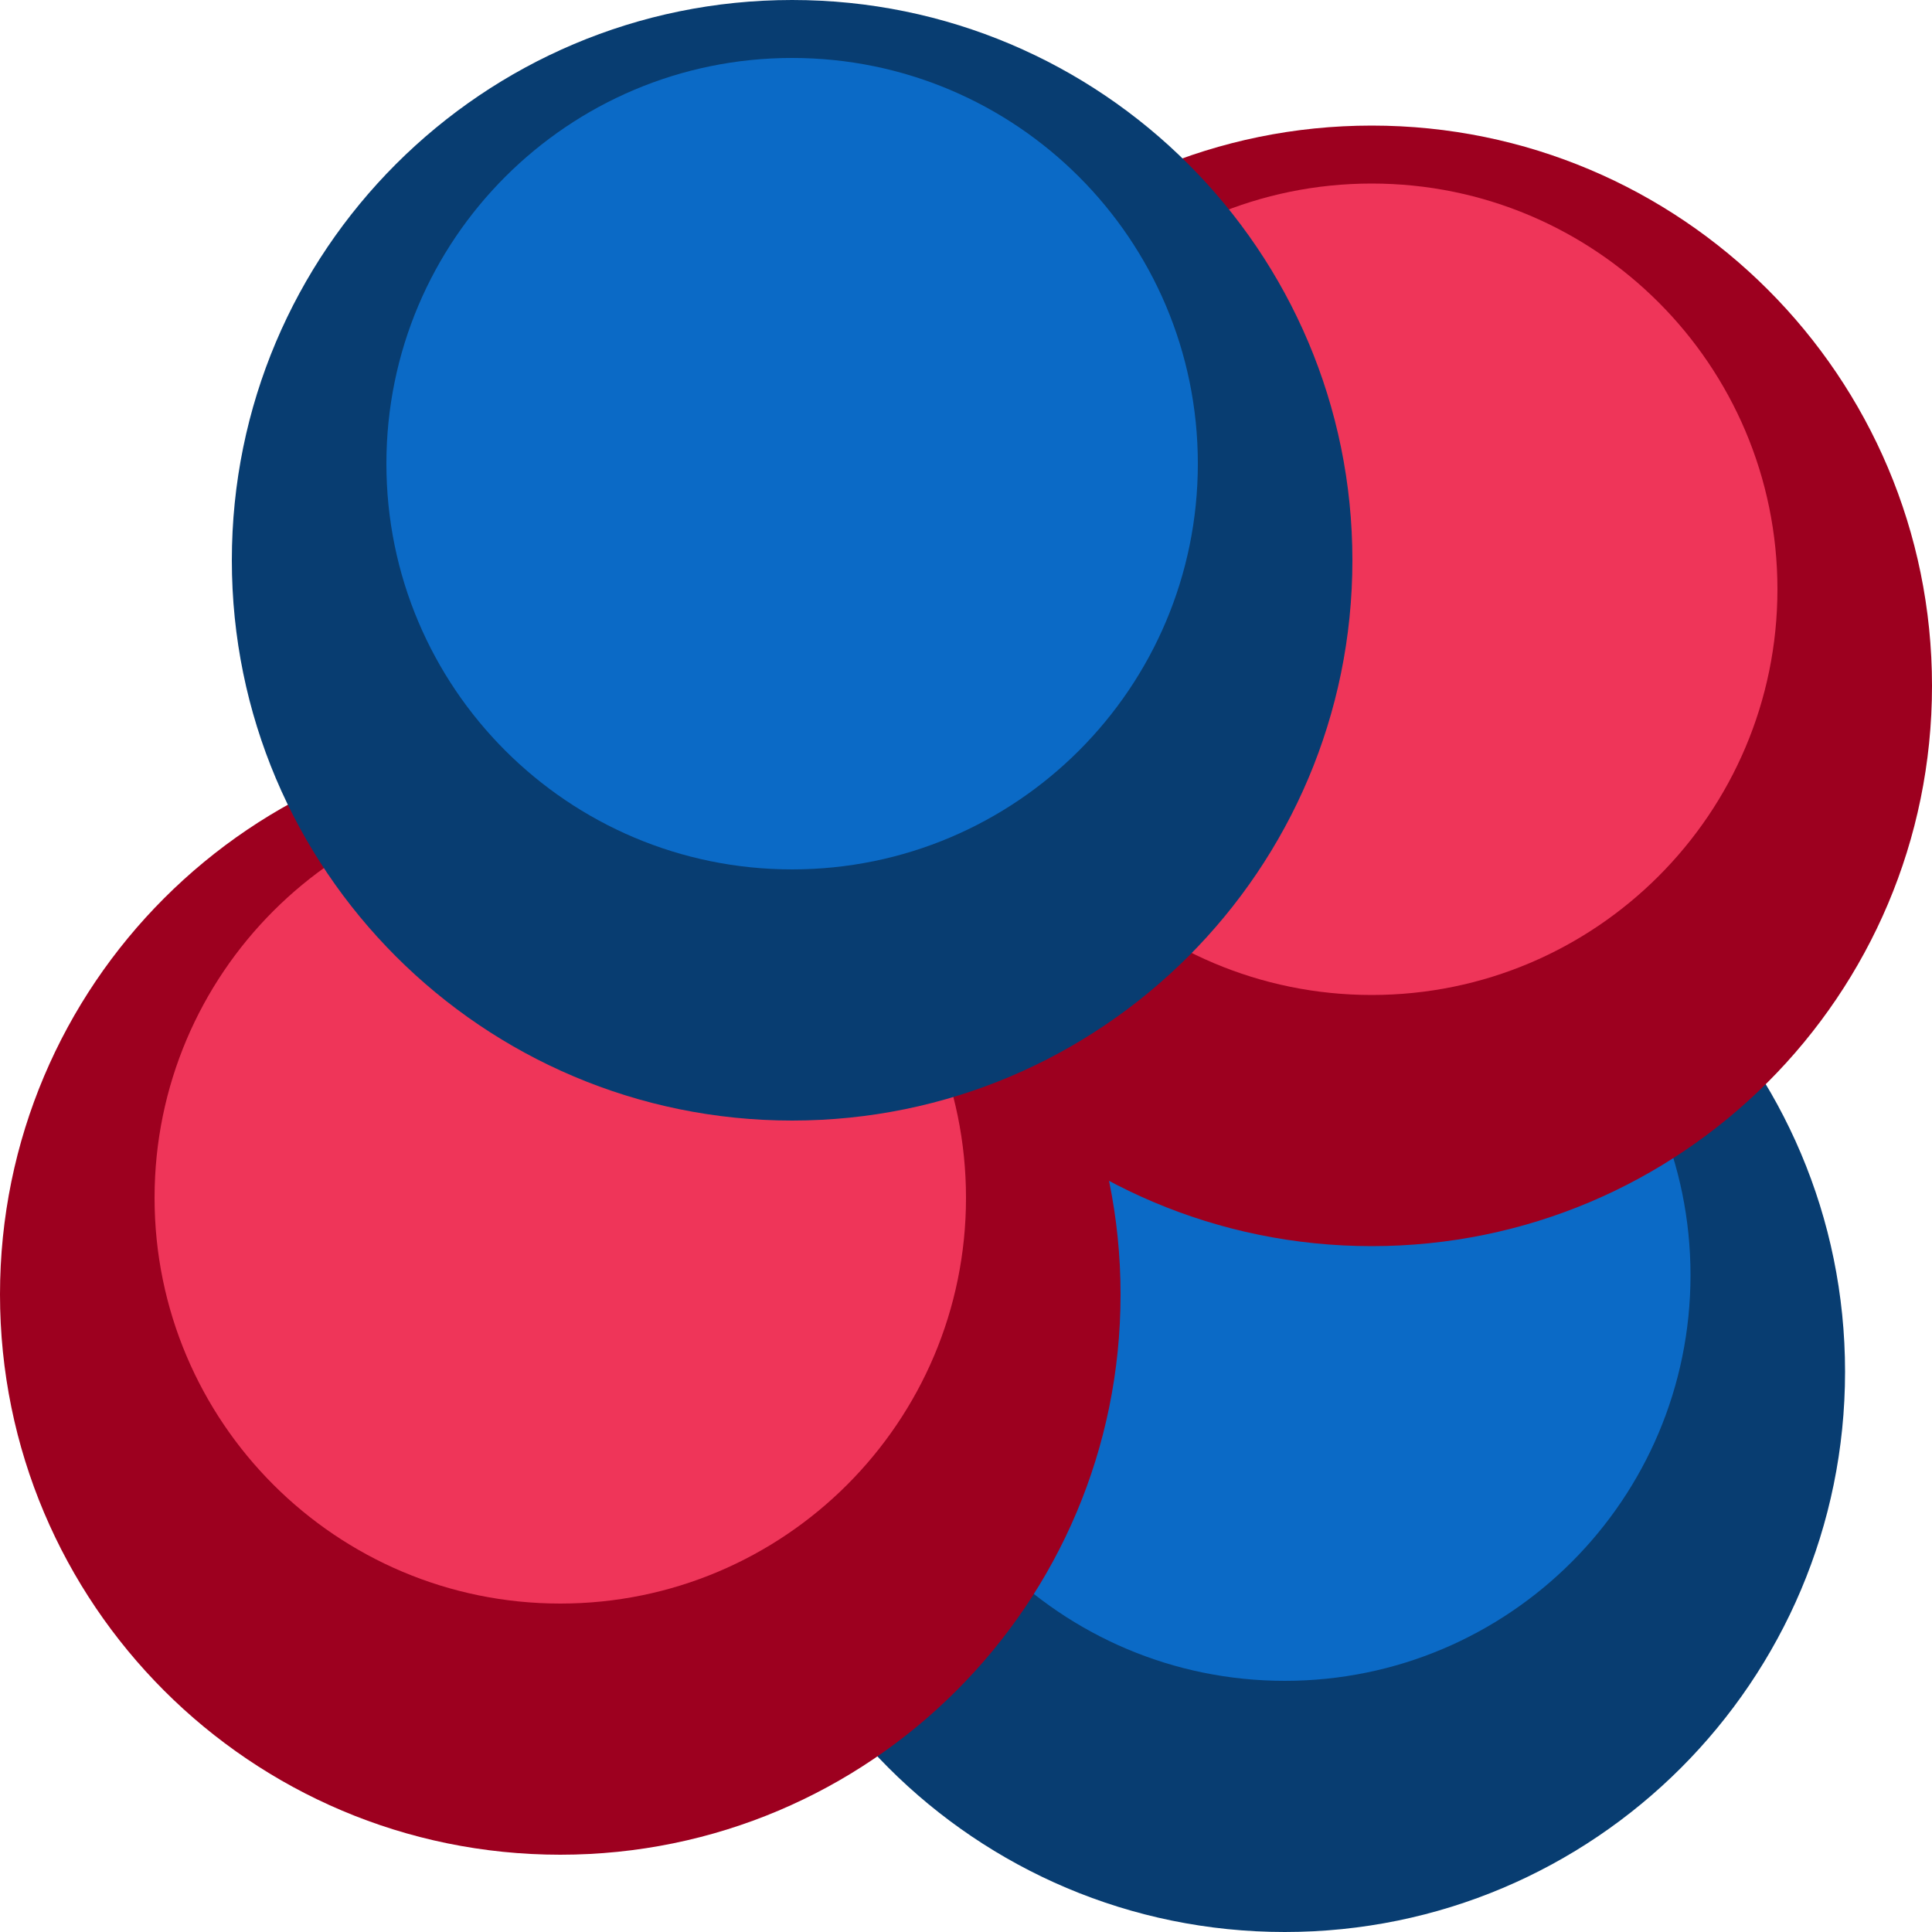
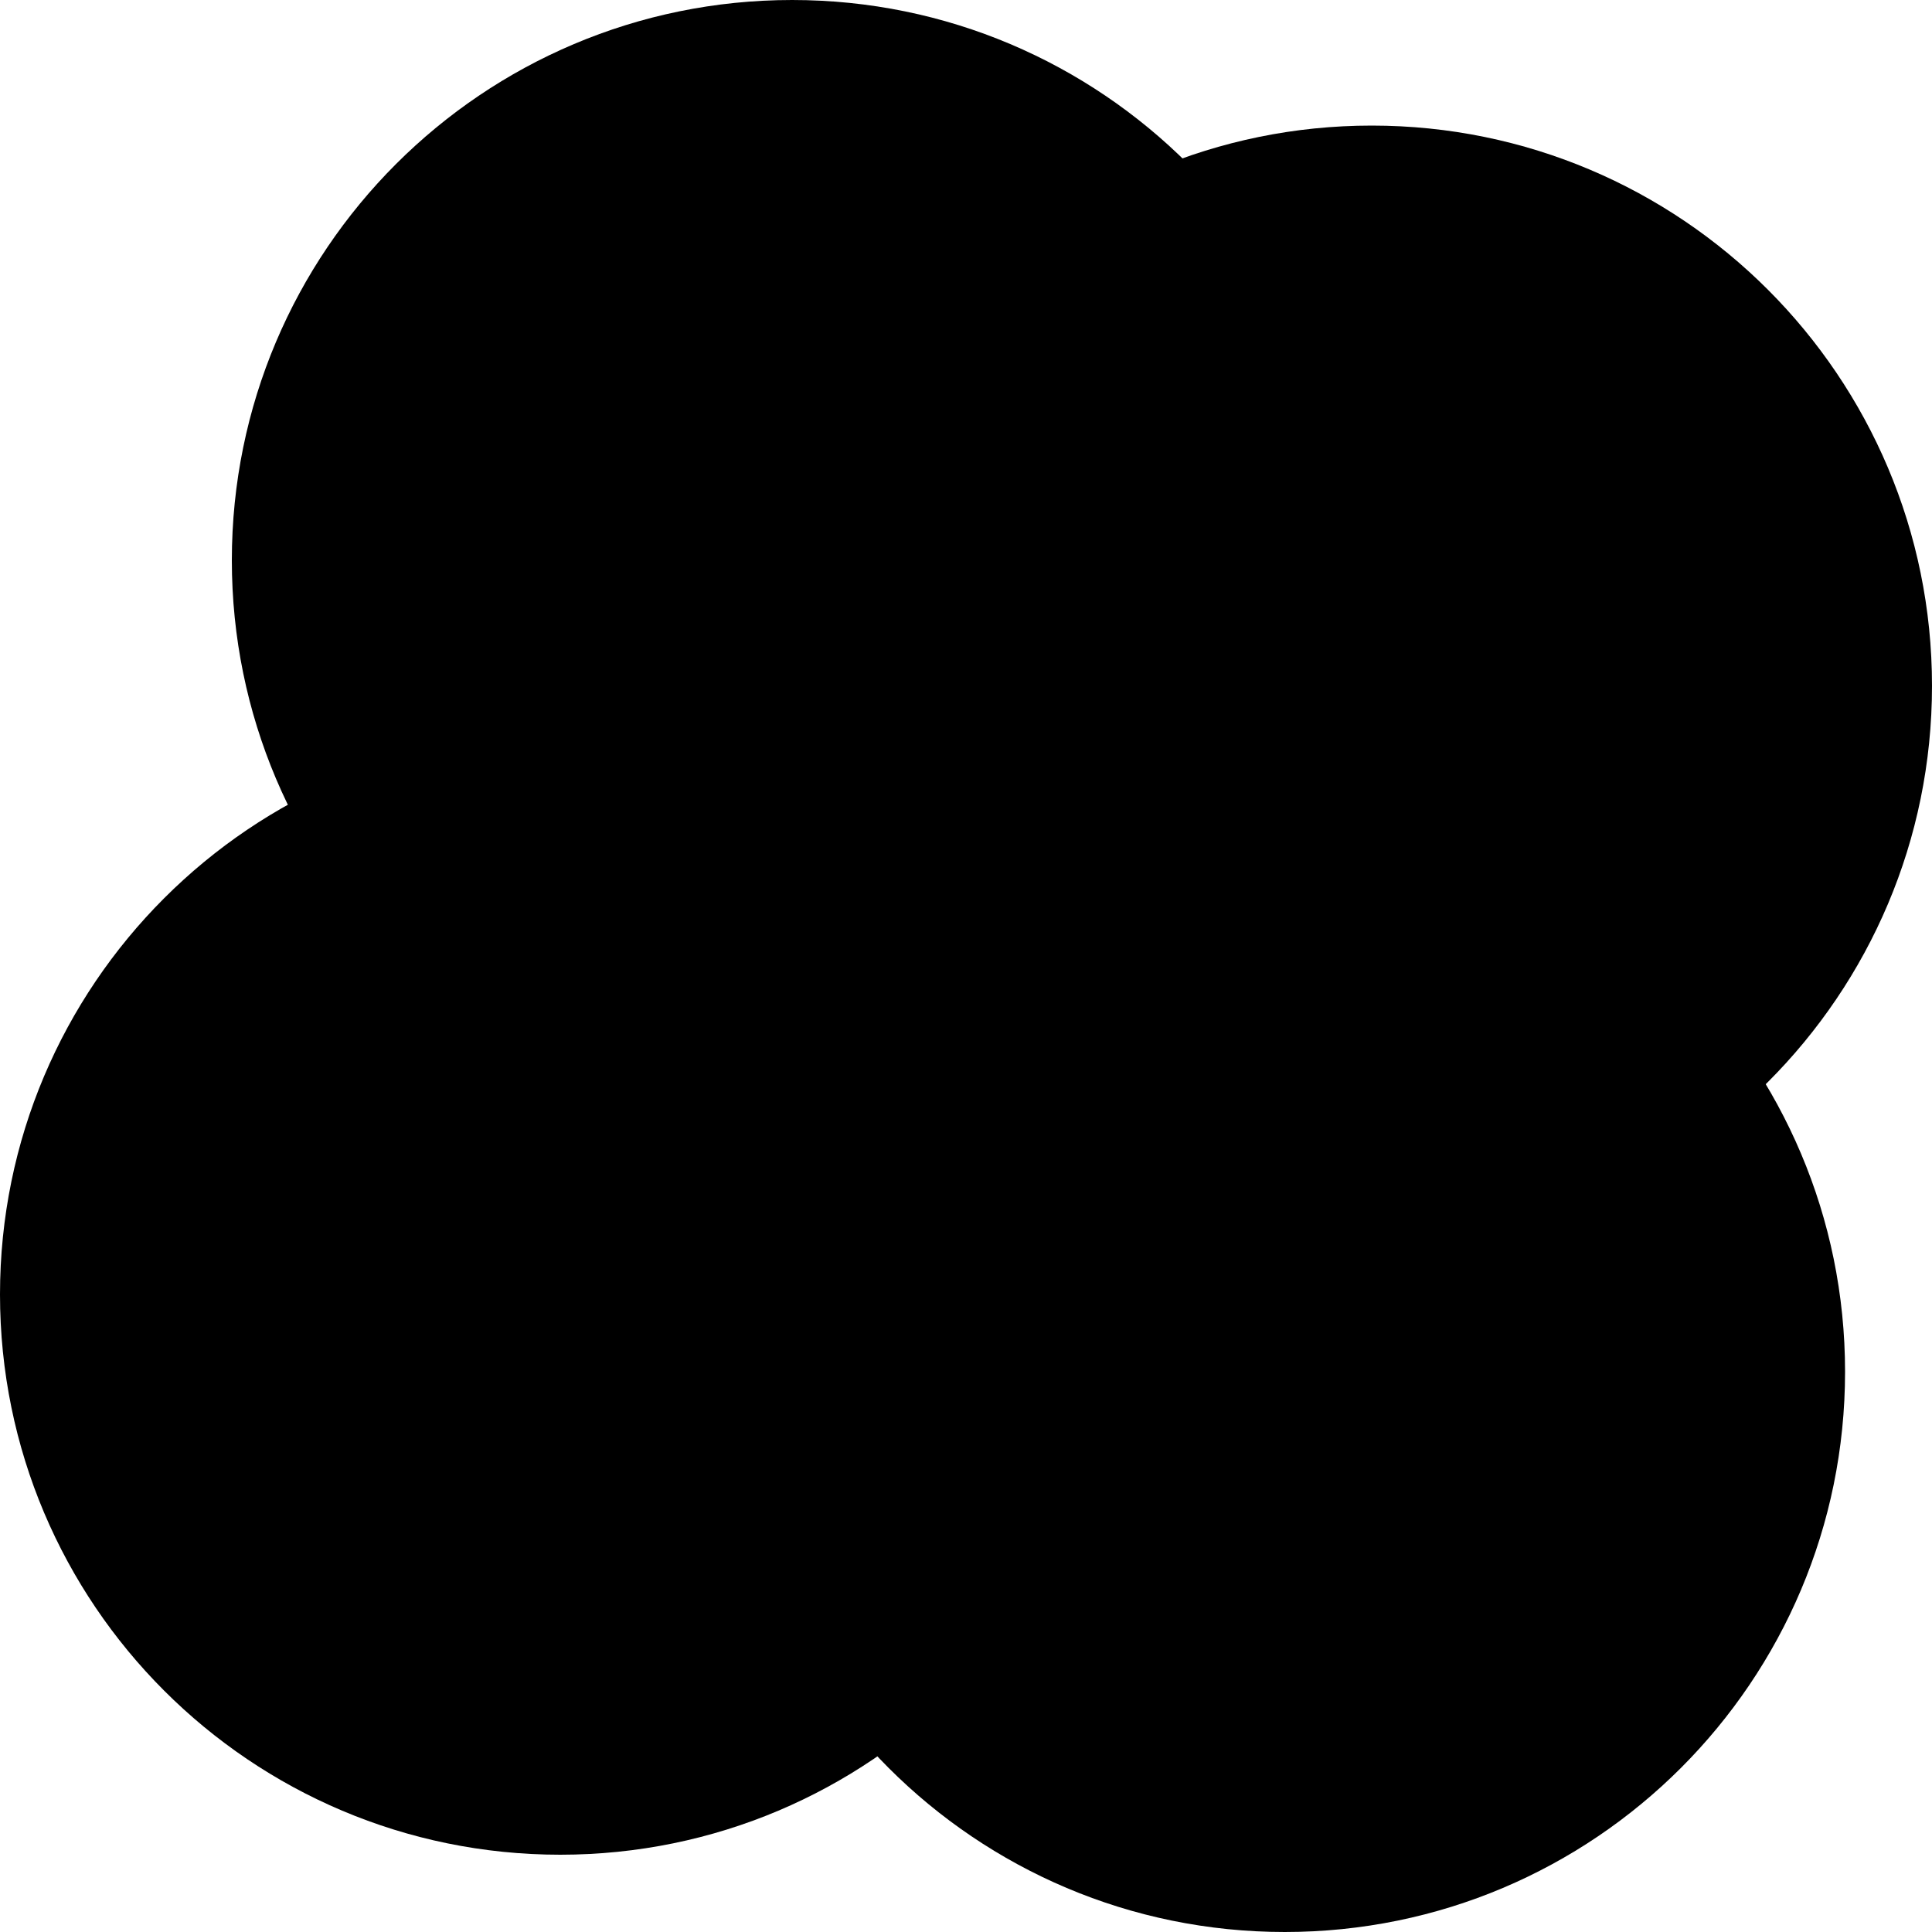
- <svg xmlns="http://www.w3.org/2000/svg" width="200px" height="200px" viewBox="0 0 200 200" version="1.1">
-   <defs />
-   <g id="Page-1" stroke="none" stroke-width="1" fill="none" fill-rule="evenodd">
-     <g id="quatron">
-       <g id="3" transform="translate(75, 84)">
-         <circle id="bg" fill="#083D71" cx="58" cy="58" r="58" />
-         <circle id="in" fill="#0B6AC6" cx="58" cy="48" r="42" />
-       </g>
-       <g id="2" transform="translate(0, 76)">
-         <circle id="bg" fill="#9D001F" cx="58" cy="58" r="58" />
-         <circle id="in" fill="#EF3559" cx="58" cy="48" r="42" />
-       </g>
-       <g id="1" transform="translate(84, 13)">
-         <circle id="bg" fill="#9D001F" cx="58" cy="58" r="58" />
-         <circle id="in" fill="#EF3559" cx="58" cy="48" r="42" />
-       </g>
-       <g id="0" transform="translate(24, 0)">
-         <circle id="bg" fill="#083D71" cx="58" cy="58" r="58" />
-         <circle id="in" fill="#0B6AC6" cx="58" cy="48" r="42" />
-       </g>
-     </g>
+ <svg xmlns="http://www.w3.org/2000/svg" xmlns:html="http://www.w3.org/1999/xhtml" width="200px" height="200px" viewBox="0 0 200 200" version="1.1">
+   <defs>
+     <html:link rel="stylesheet" type="text/css" href="cells.css" />
+   </defs>
+   <g id="3" transform="translate(75, 84)">
+     <circle class="bg" cx="58" cy="58" r="58" />
+     <circle class="in" cx="58" cy="48" r="42" />
+   </g>
+   <g id="2" transform="translate(0, 76)">
+     <circle class="bg" cx="58" cy="58" r="58" />
+     <circle class="in" cx="58" cy="48" r="42" />
+   </g>
+   <g id="1" transform="translate(84, 13)">
+     <circle class="bg" cx="58" cy="58" r="58" />
+     <circle class="in" cx="58" cy="48" r="42" />
+   </g>
+   <g id="0" transform="translate(24, 0)">
+     <circle class="bg" cx="58" cy="58" r="58" />
+     <circle class="in" cx="58" cy="48" r="42" />
  </g>
</svg>
